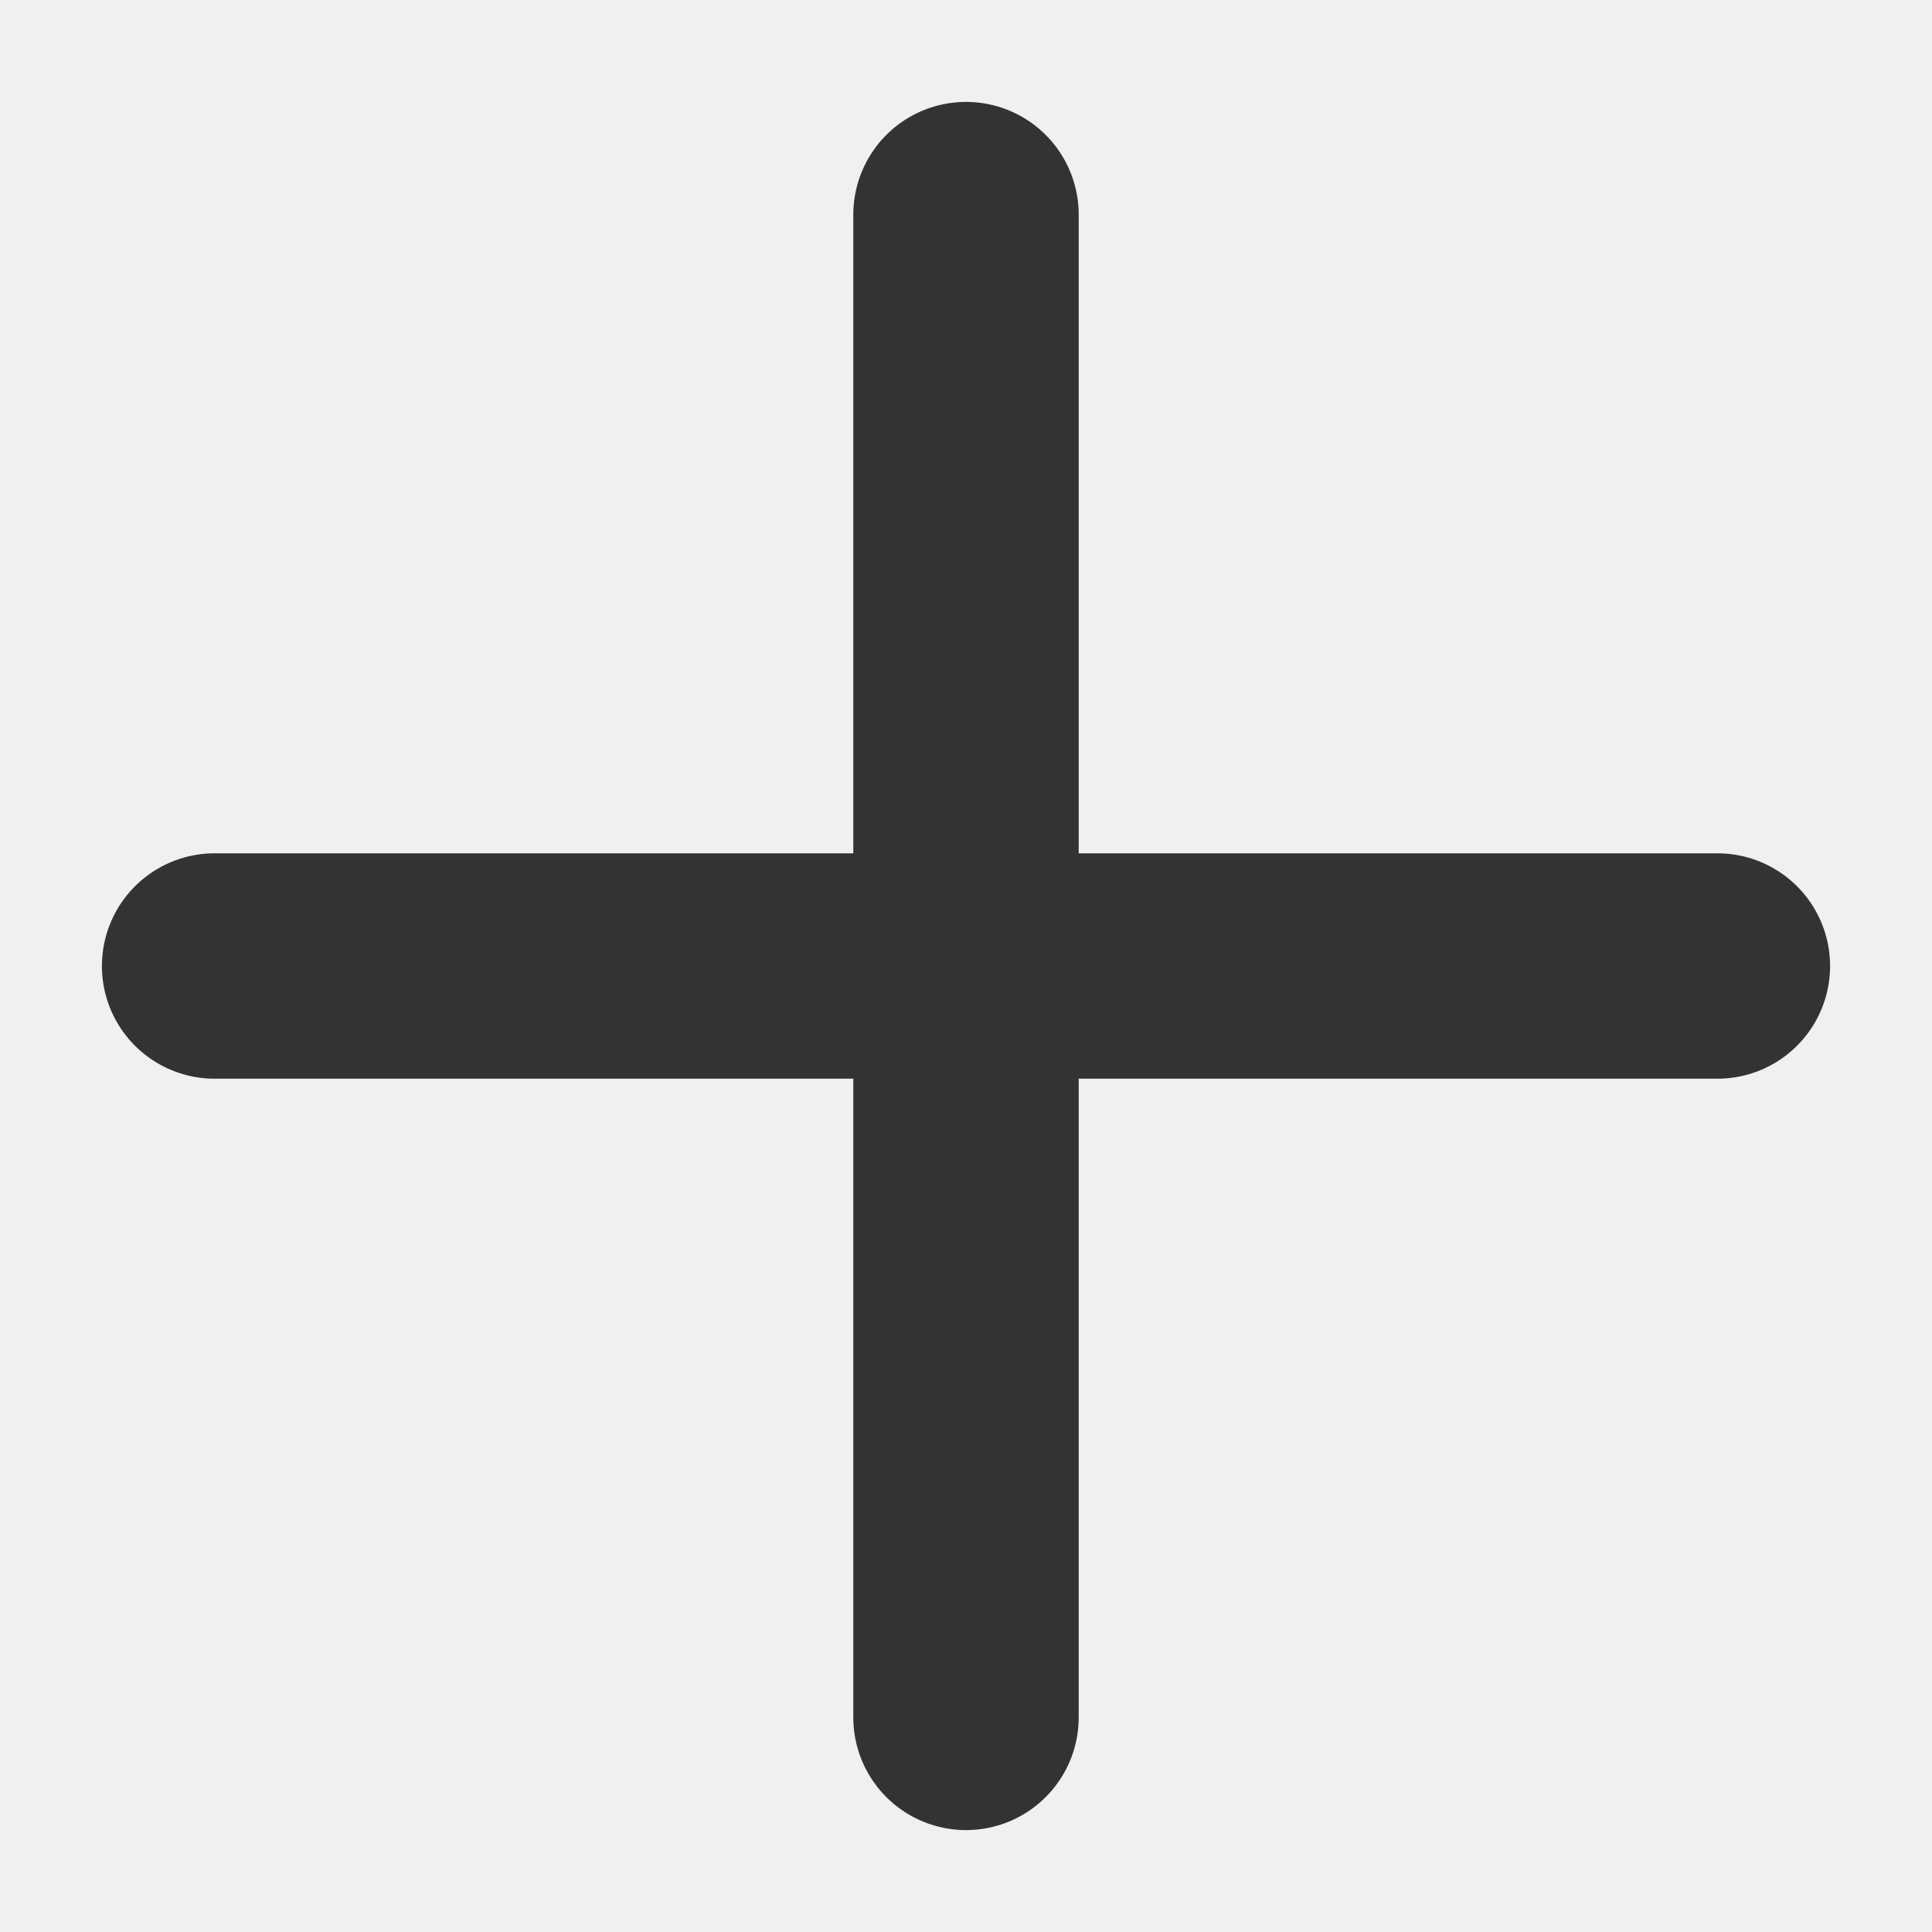
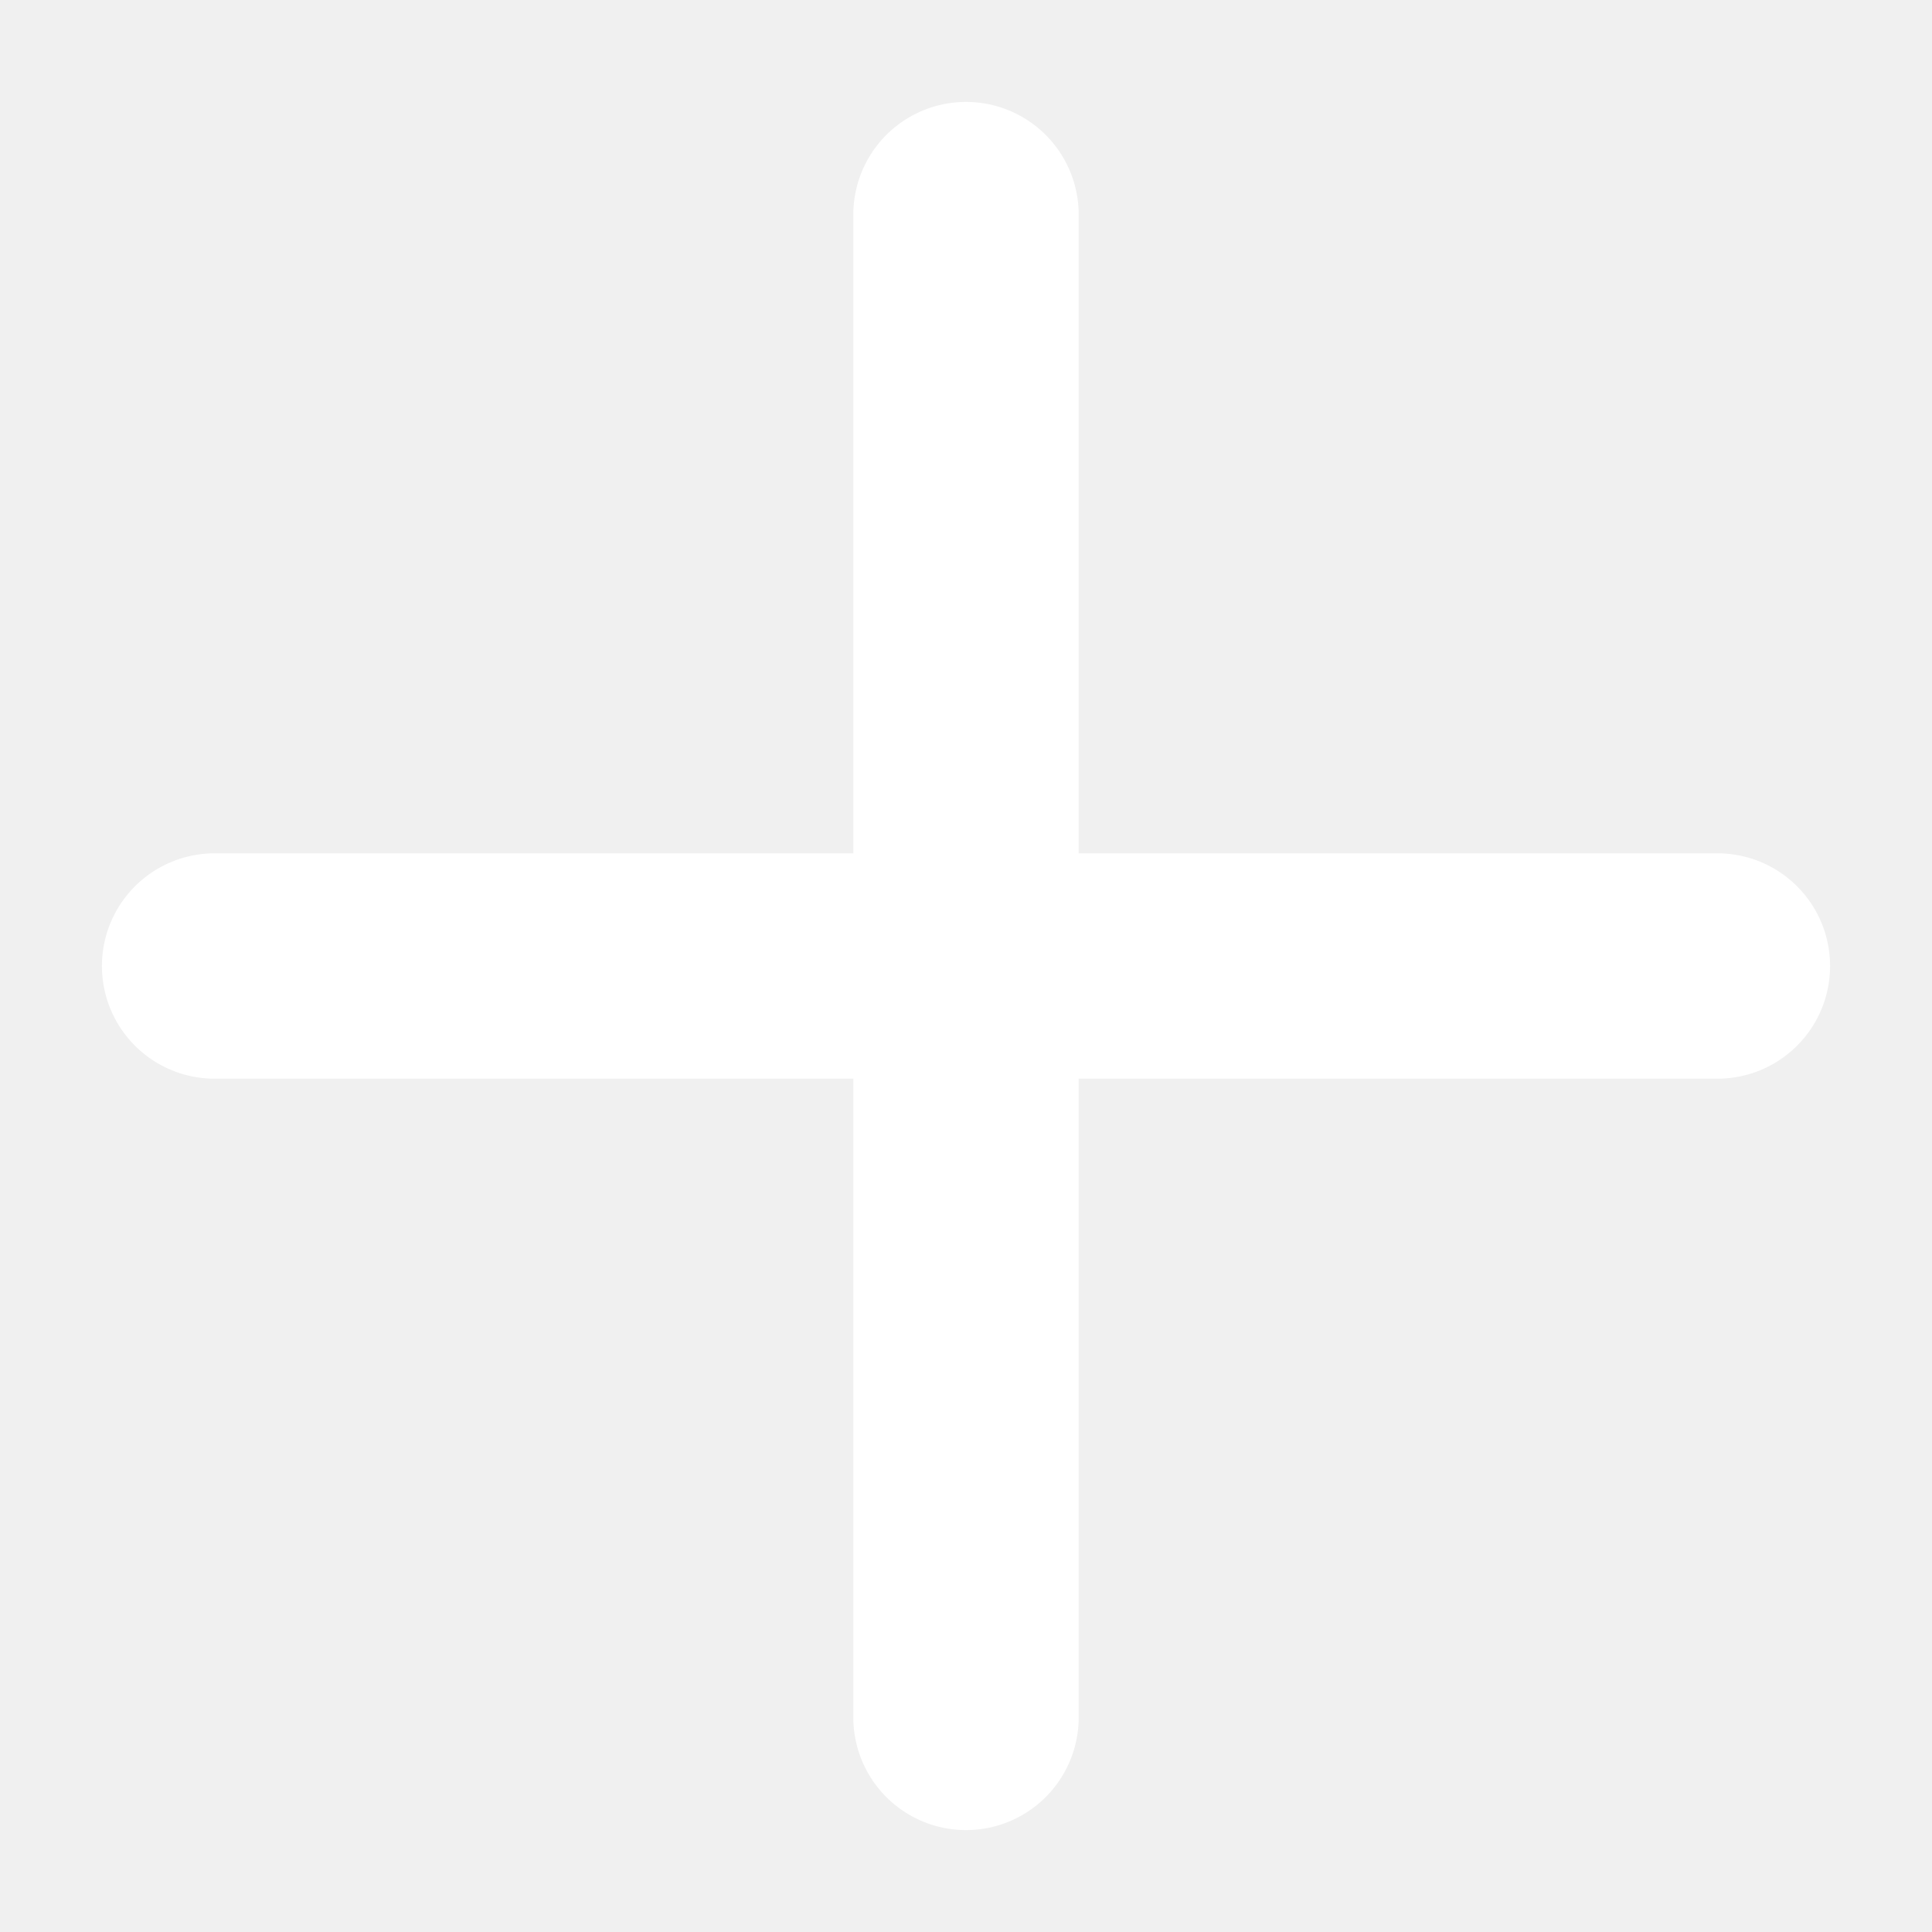
- <svg xmlns="http://www.w3.org/2000/svg" width="12" height="12" viewBox="0 0 12 12" fill="none">
-   <path d="M6 10.667V6M6 6V1.333M6 6H10.667M6 6H1.333" stroke="#333333" stroke-width="1.4" stroke-linecap="round" />
+ <svg xmlns="http://www.w3.org/2000/svg" width="12" height="12" viewBox="0 0 12 12" fill="#fff">
+   <path d="M6 10.667V6M6 6V1.333M6 6H10.667M6 6H1.333" stroke="#fff" stroke-width="1.4" stroke-linecap="round" />
</svg>
